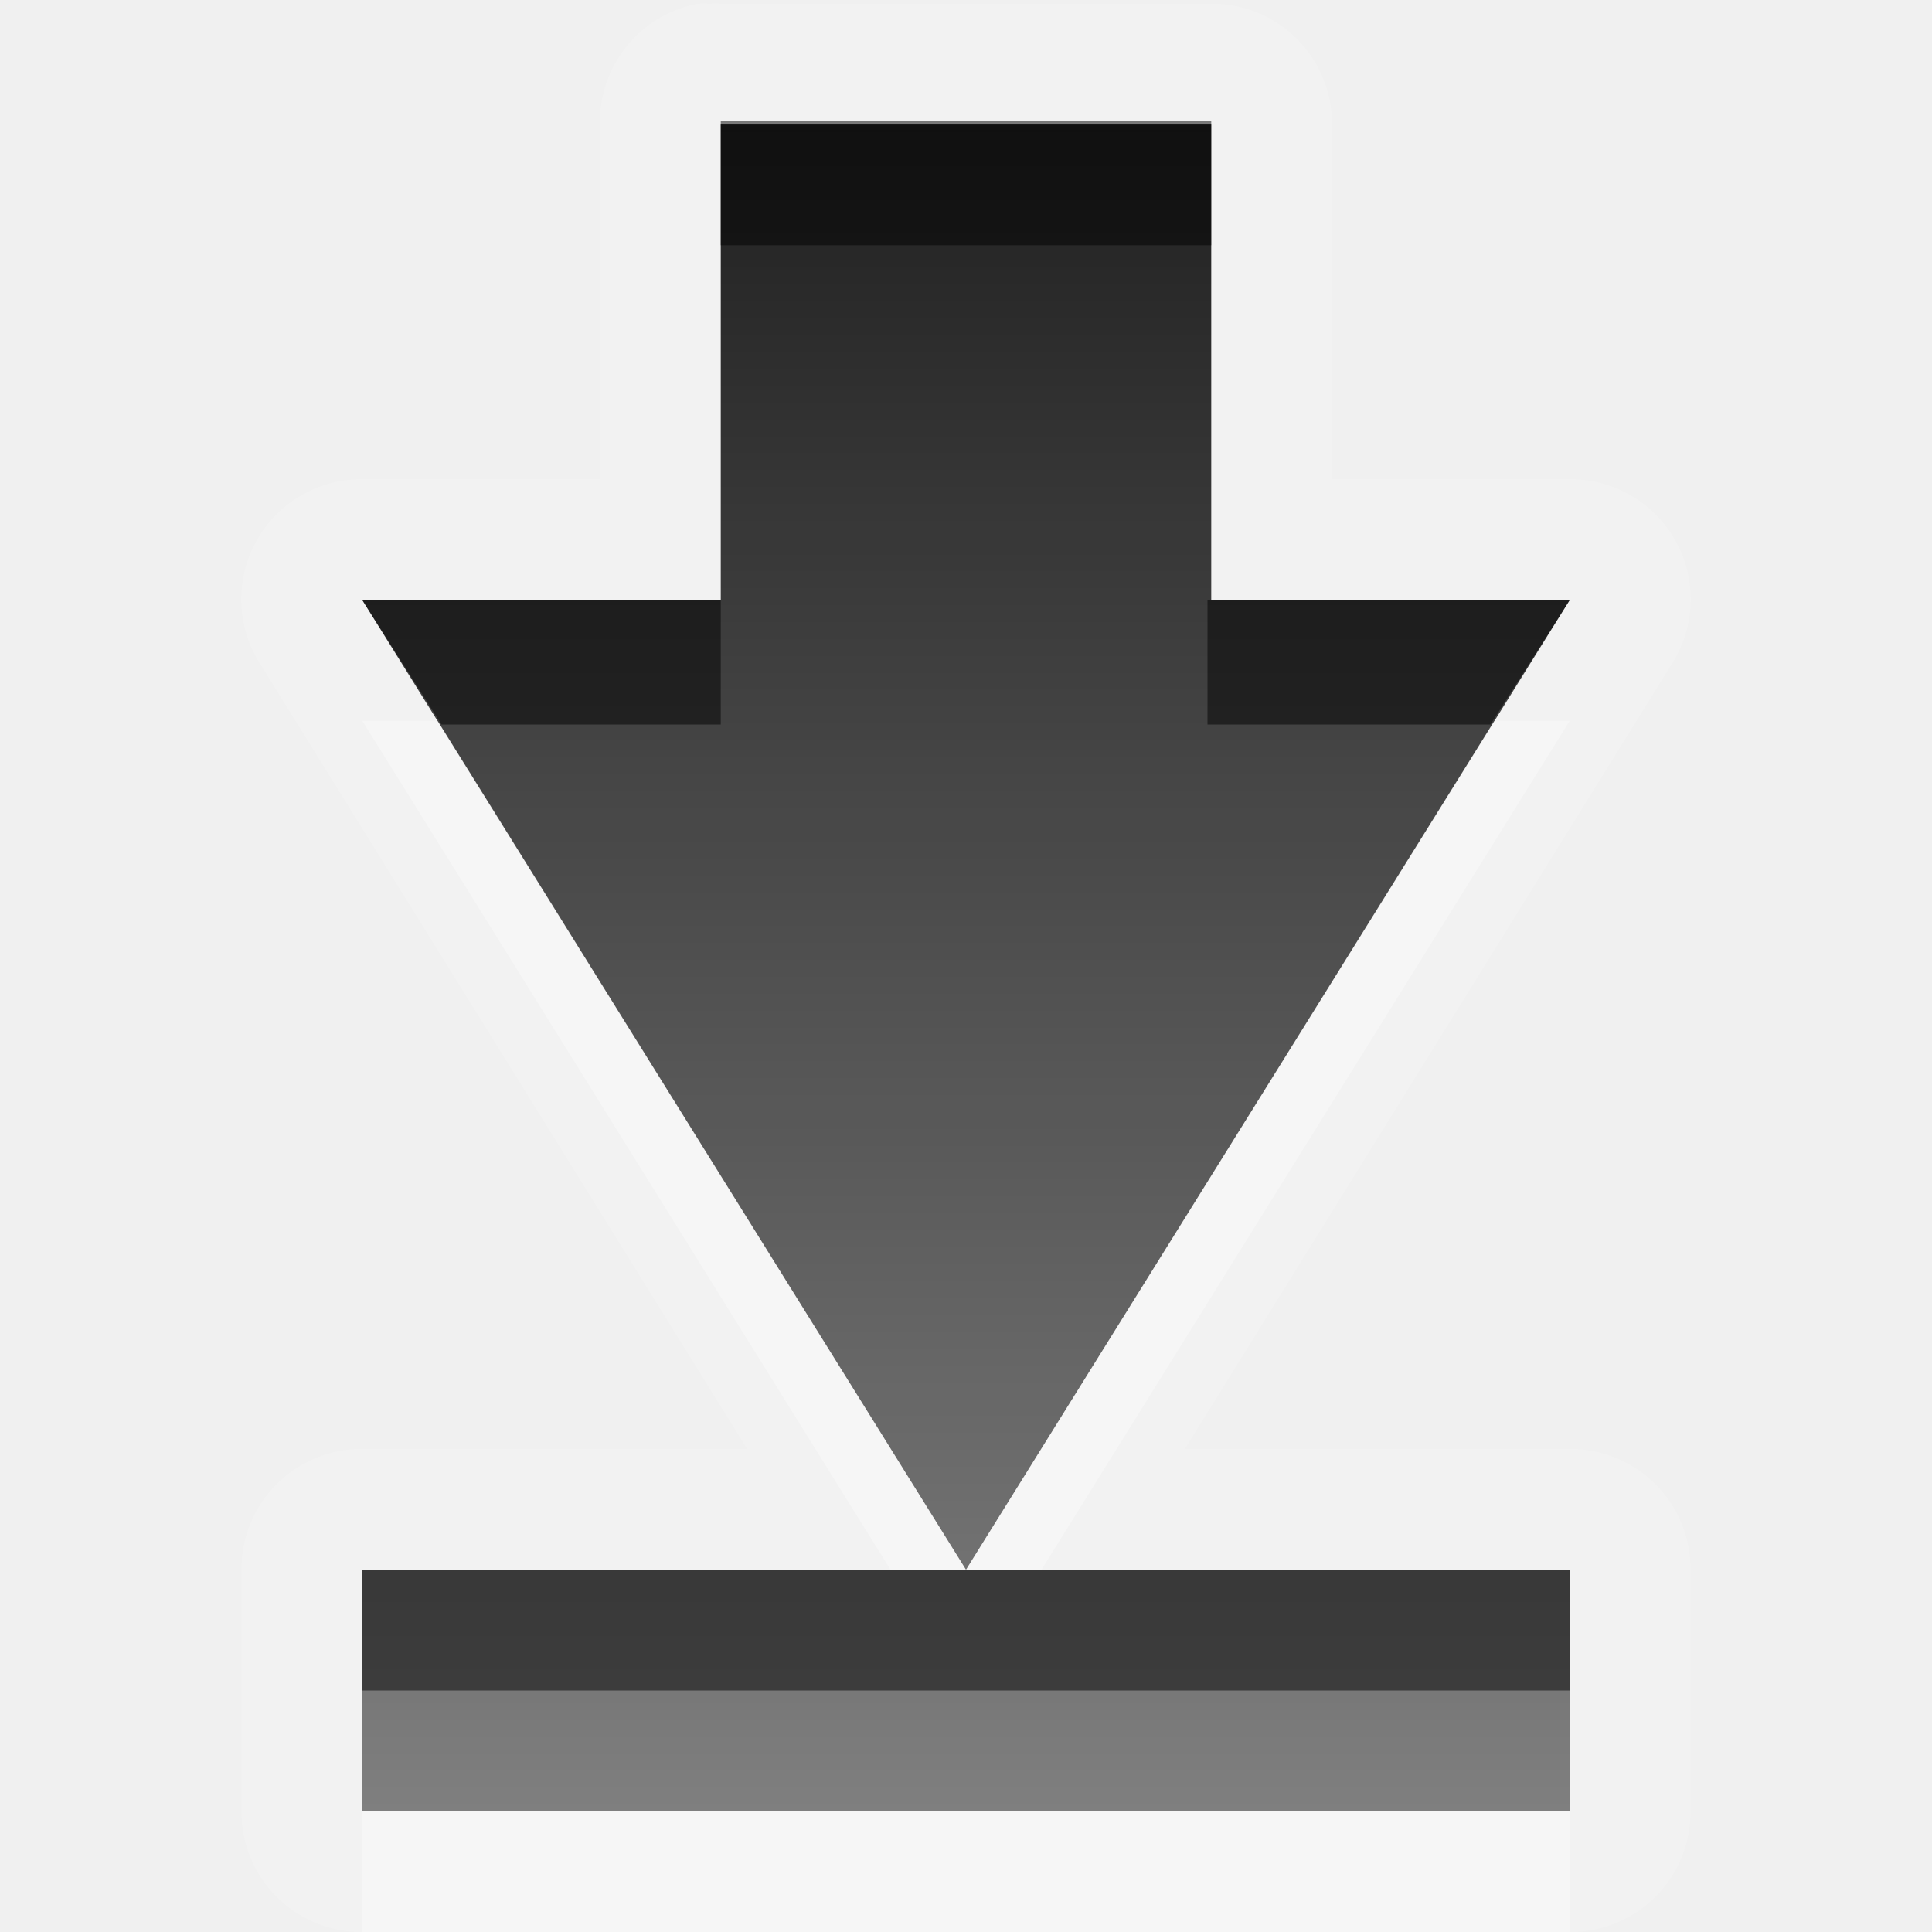
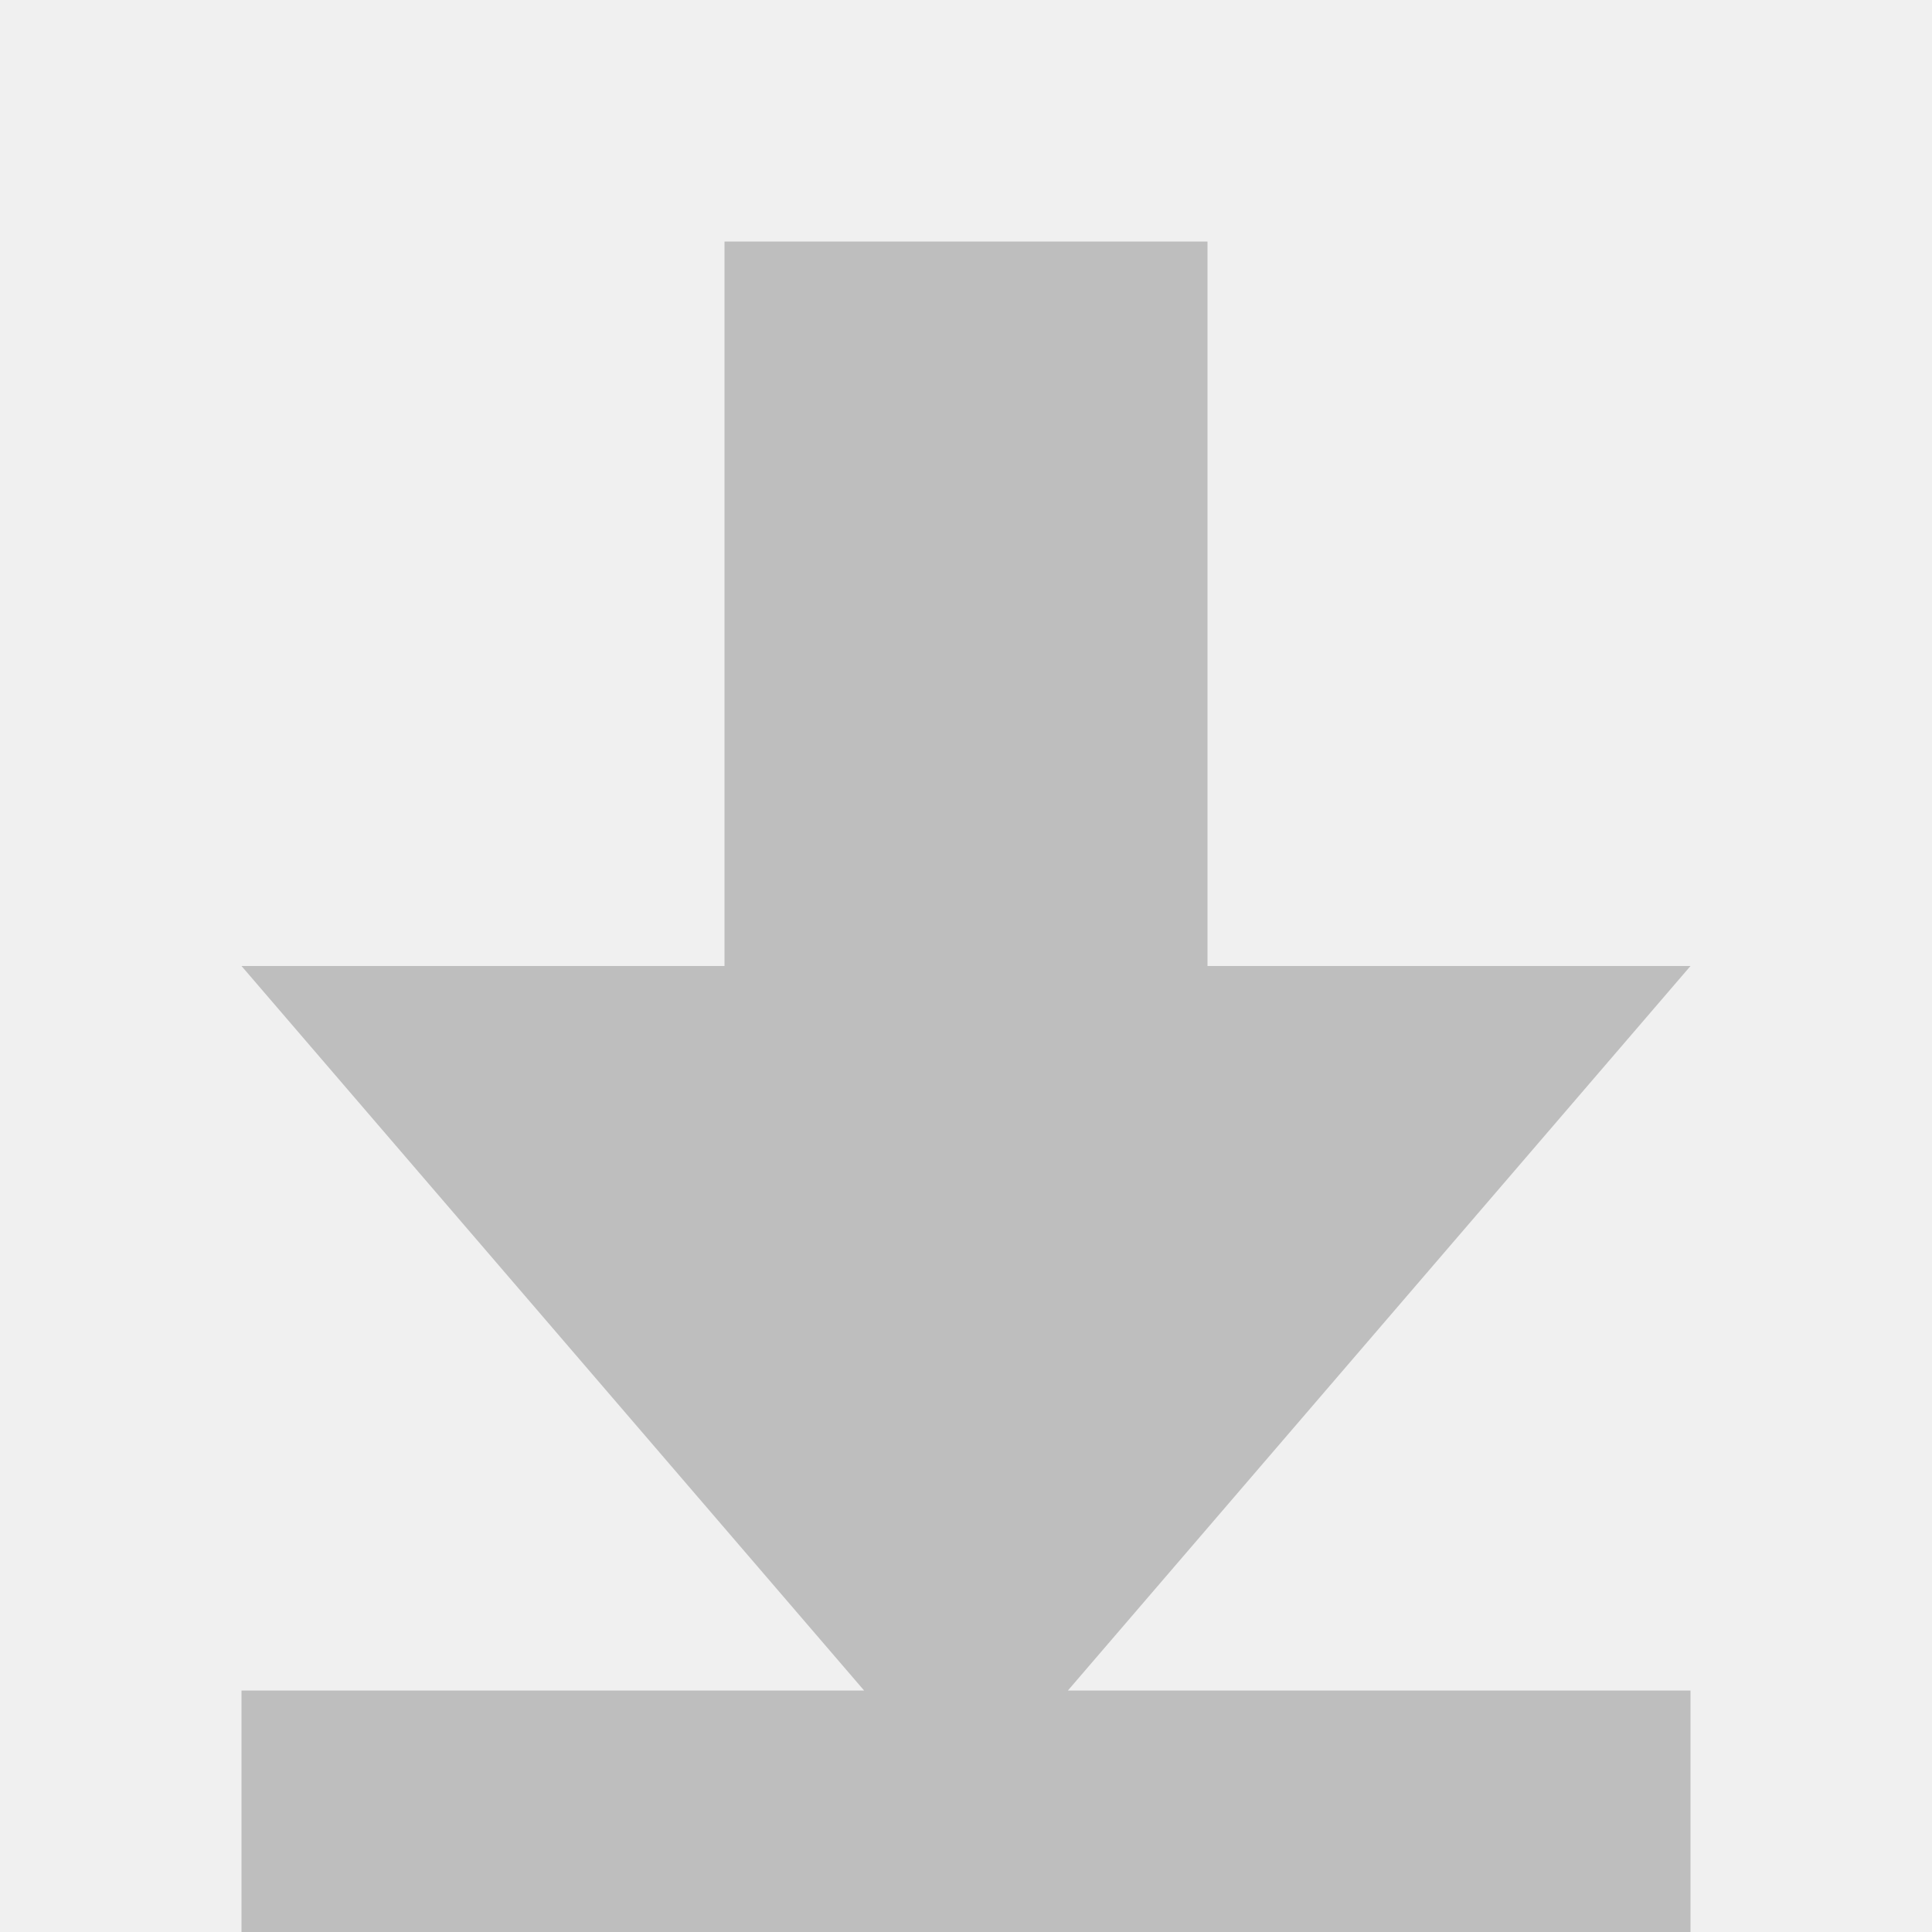
- <svg xmlns="http://www.w3.org/2000/svg" xmlns:xlink="http://www.w3.org/1999/xlink" width="16" height="16" id="svg2" version="1.0">
-   <defs id="defs4">
-     <linearGradient id="StandardGradient" gradientTransform="scale(0.915489,1.092312)" x1="8.738" y1="1.845" x2="8.738" y2="12.803" gradientUnits="userSpaceOnUse">
-       <stop id="stop3284" offset="0" style="stop-color:#000000;stop-opacity:0.863;" />
-       <stop id="stop3286" offset="1" style="stop-color:#000000;stop-opacity:0.471;" />
-     </linearGradient>
-     <linearGradient xlink:href="#StandardGradient" id="linearGradient3627" gradientUnits="userSpaceOnUse" gradientTransform="matrix(0.915489,0,0,1.092312,-20,0)" x1="8.738" y1="1.845" x2="8.738" y2="12.803" />
-     <clipPath clipPathUnits="userSpaceOnUse" id="clipPath3640">
-       <path style="fill:#ff00ff;fill-opacity:1;stroke:none;display:inline" d="m -20,0 0,16 16,0 0,-16 -16,0 z m 5.969,2.031 4.062,0 -0.031,3.938 3,0 -5,8.031 -5,-8.031 2.969,0 0,-3.938 z" id="path3642" />
-     </clipPath>
-     <linearGradient xlink:href="#StandardGradient" id="linearGradient2841" gradientUnits="userSpaceOnUse" gradientTransform="matrix(0.915489,0,0,1.092312,0,-1)" x1="8.738" y1="1.845" x2="8.738" y2="12.803" />
-     <linearGradient xlink:href="#StandardGradient" id="linearGradient2849" gradientUnits="userSpaceOnUse" gradientTransform="matrix(0.915489,0,0,1.092312,0,-1)" x1="8.738" y1="1.845" x2="8.738" y2="14.648" />
-     <linearGradient xlink:href="#StandardGradient" id="linearGradient3625" gradientUnits="userSpaceOnUse" gradientTransform="scale(0.915489,1.092312)" x1="8.738" y1="1.845" x2="8.738" y2="14.648" />
-     <linearGradient xlink:href="#StandardGradient" id="linearGradient3629" gradientUnits="userSpaceOnUse" gradientTransform="matrix(0.915489,0,0,1.092312,0,-1)" x1="8.738" y1="1.845" x2="8.738" y2="14.648" />
-     <linearGradient xlink:href="#StandardGradient" id="linearGradient3634" gradientUnits="userSpaceOnUse" gradientTransform="matrix(0.915489,0,0,1.092312,-20,-1)" x1="8.738" y1="1.845" x2="8.738" y2="14.648" />
-     <clipPath clipPathUnits="userSpaceOnUse" id="clipPath3643">
-       <path style="fill:#ff00ff;fill-opacity:1;stroke:none;display:inline" d="m -20,0 0,16 16,0 0,-16 -16,0 z m 5.969,1.031 4.062,0 0,3.938 2.969,0 -5,8.031 5,0 0,2 -10,0 0,-2 5,0 -5,-8.031 2.969,0 0,-3.938 z" id="path3645" />
-     </clipPath>
-     <filter id="filter3647">
-       <feGaussianBlur stdDeviation="0.36" id="feGaussianBlur3649" />
-     </filter>
-     <linearGradient xlink:href="#StandardGradient" id="linearGradient4993" gradientUnits="userSpaceOnUse" gradientTransform="matrix(0.915489,0,0,1.092312,0,-1)" x1="8.738" y1="1.845" x2="8.738" y2="14.648" />
-     <linearGradient xlink:href="#StandardGradient" id="linearGradient4997" gradientUnits="userSpaceOnUse" gradientTransform="matrix(0.915489,0,0,1.092312,0,-1)" x1="8.738" y1="1.845" x2="8.738" y2="14.648" />
-   </defs>
-   <g id="layer4" style="display:inline">
-     <path style="fill:#ffffff;fill-opacity:1;stroke:none;display:inline;opacity:0.15" d="M 5.781 0.031 A 0.994 0.994 0 0 0 4.969 1.031 L 4.969 3.969 L 3 3.969 A 0.994 0.994 0 0 0 2.156 5.5 L 6.188 12 L 3 12 A 0.994 0.994 0 0 0 2 13 L 2 15 A 0.994 0.994 0 0 0 3 16 L 13 16 A 0.994 0.994 0 0 0 14 15 L 14 13 A 0.994 0.994 0 0 0 13 12 L 9.812 12 L 13.844 5.5 A 0.994 0.994 0 0 0 13 3.969 L 11.031 3.969 L 11.031 1.031 A 0.994 0.994 0 0 0 10.031 0.031 L 5.969 0.031 A 0.994 0.994 0 0 0 5.875 0.031 A 0.994 0.994 0 0 0 5.781 0.031 z M 5.969 1.031 L 10.031 1.031 L 10.031 4.969 L 13 4.969 L 8 13 L 13 13 L 13 15 L 3 15 L 3 13 L 8 13 L 3 4.969 L 5.969 4.969 L 5.969 1.031 z " id="path4995" />
-     <path style="fill:url(#linearGradient2849);fill-opacity:1;stroke:none;display:inline" d="M 5.969 1.031 L 5.969 4.969 L 3 4.969 L 8 13 L 13 4.969 L 10.031 4.969 L 10.031 1.031 L 5.969 1.031 z M 8 13 L 3 13 L 3 15 L 13 15 L 13 13 L 8 13 z " id="Symbol" />
-     <path style="opacity:0.5;fill:#000000;fill-opacity:1;stroke:none;display:inline" d="M 5.969 1 L 5.969 2.031 L 10.031 2.031 L 10.031 1 L 5.969 1 z M 3 4.969 L 3.656 6 L 5.969 6 L 5.969 4.969 L 3 4.969 z M 10 4.969 L 10 6 L 12.344 6 L 13 4.969 L 10 4.969 z M 3 13 L 3 14 L 13 14 L 13 13 L 3 13 z " id="BevelShadow" />
-     <path style="fill:#ffffff;fill-opacity:1;stroke:none;display:inline;opacity:0.3" d="M 3 5.969 L 7.375 13 L 8 13 L 3.625 5.969 L 3 5.969 z M 8 13 L 8.625 13 L 13 5.969 L 12.375 5.969 L 8 13 z M 3 15 L 3 16 L 13 16 L 13 15 L 3 15 z " id="path3623" />
-   </g>
+ <svg xmlns="http://www.w3.org/2000/svg" version="1.1" width="16" height="16" id="svg7384">
+   <defs id="defs11" />
+   <path d="M 6,2 6,8 2,8 7.156,14 2,14 2,16 14,16 14,14 8.844,14 14,8 10,8 10,2 6,2 z" id="path3288-51" style="color:#bebebe;fill:#bebebe;fill-opacity:1;fill-rule:nonzero;stroke:none;stroke-width:1;marker:none;visibility:visible;display:inline;overflow:visible;enable-background:accumulate" />
</svg>
